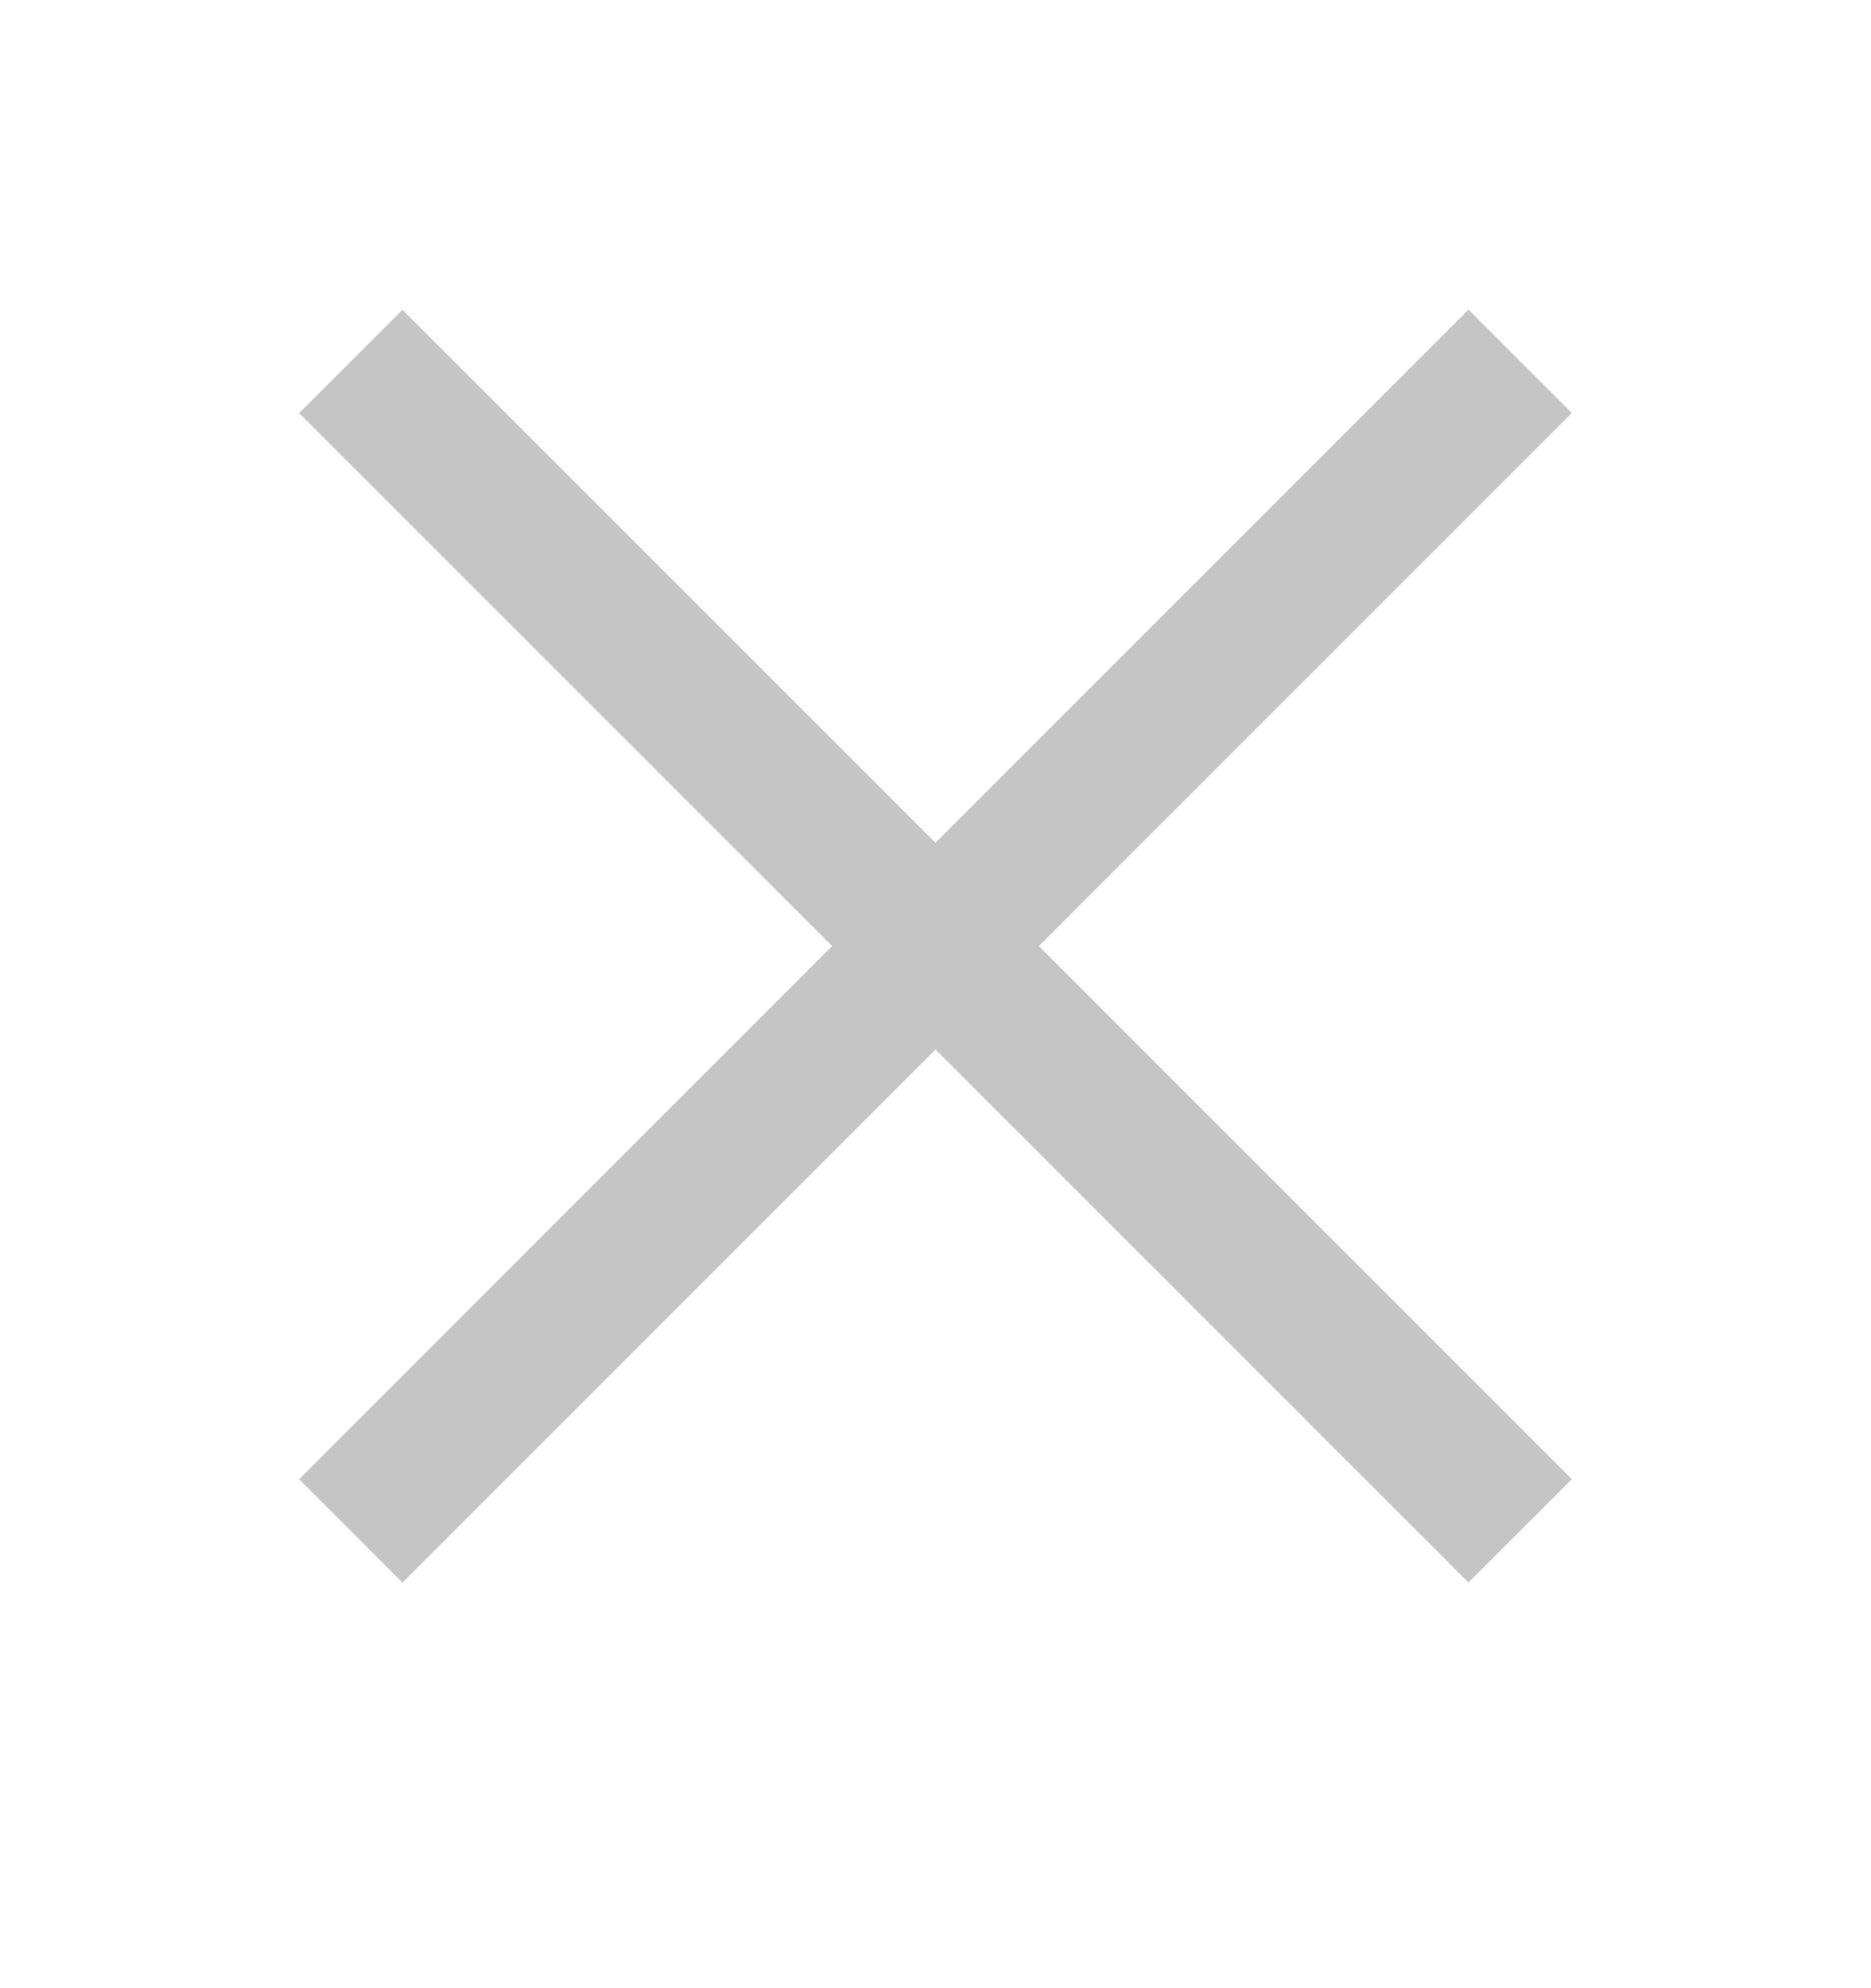
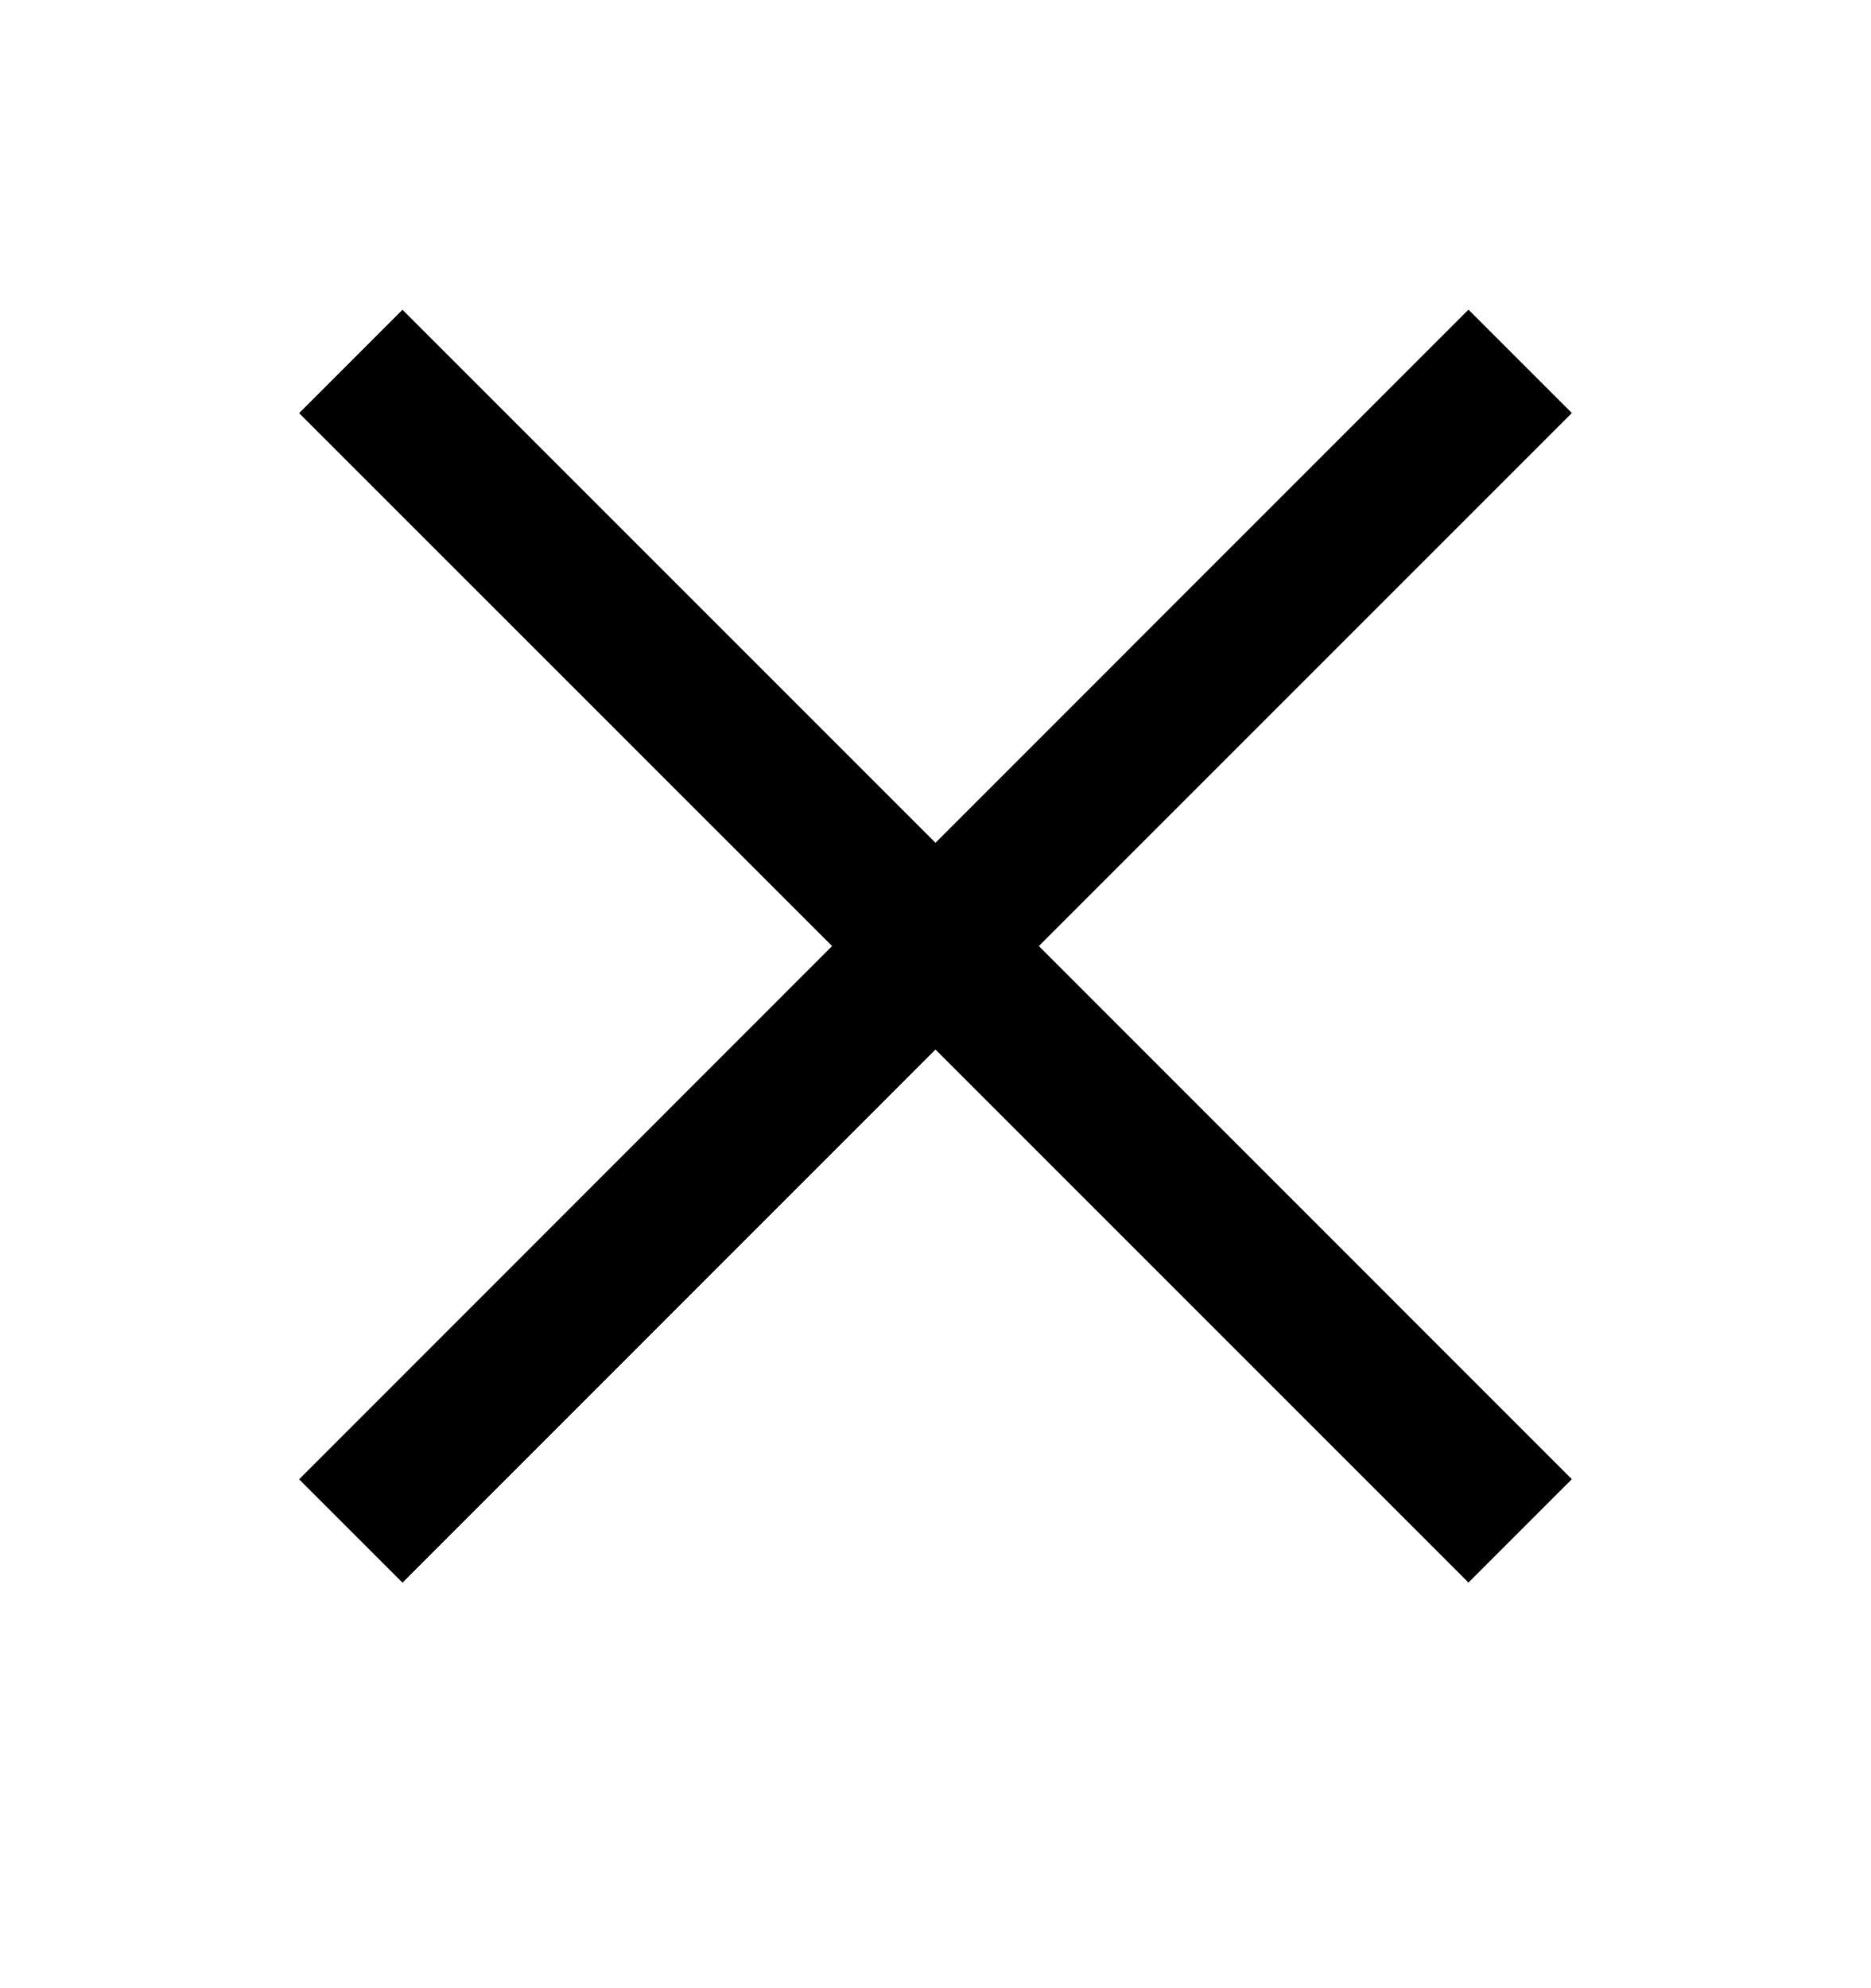
- <svg xmlns="http://www.w3.org/2000/svg" width="16" height="17" fill="none" viewBox="0 0 16 17">
-   <path fill="#c5c5c5" fill-rule="evenodd" d="m7.116 8.09-4.558 4.56.884.884L8 8.975l4.558 4.558.884-.884L8.884 8.09l4.558-4.558-.884-.884L8 7.207 3.442 2.649l-.884.884z" clip-rule="evenodd" />
+ <svg xmlns="http://www.w3.org/2000/svg" viewBox="0 0 16 17">
+   <path fill="currentColor" d="m7.116 8.09-4.558 4.56.884.884L8 8.975l4.558 4.558.884-.884L8.884 8.09l4.558-4.558-.884-.884L8 7.207 3.442 2.649l-.884.884z" />
</svg>
